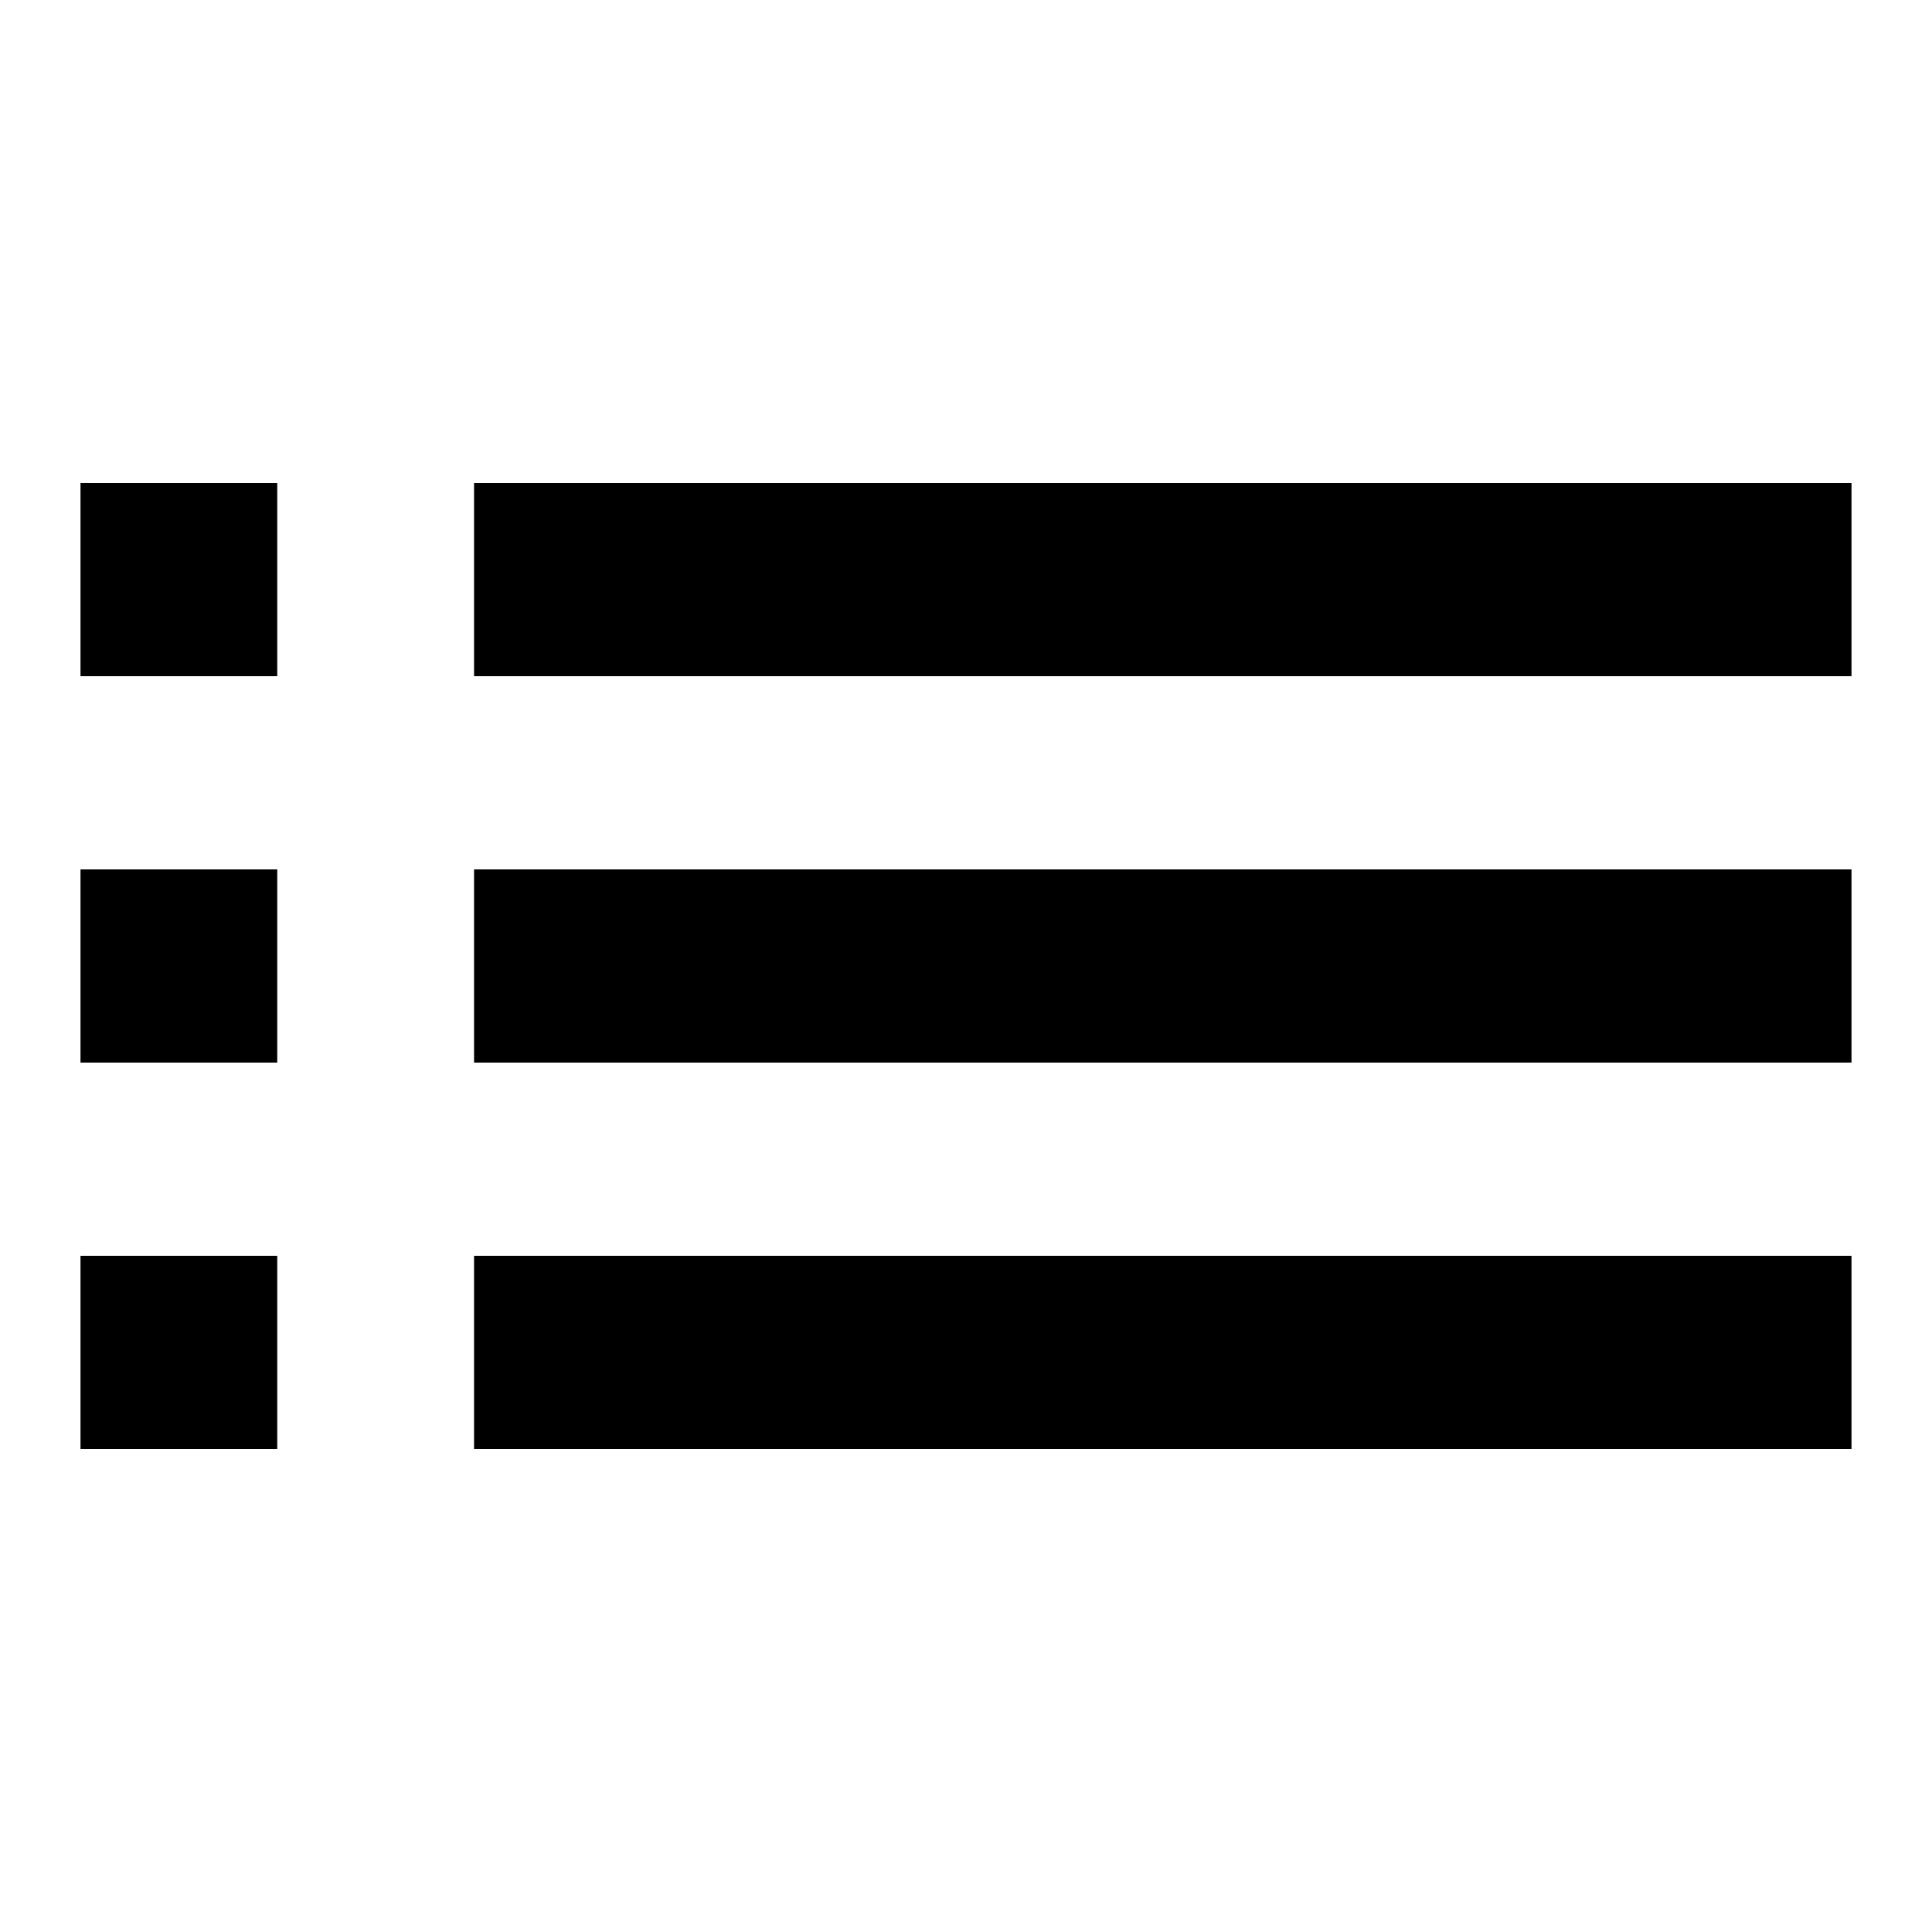
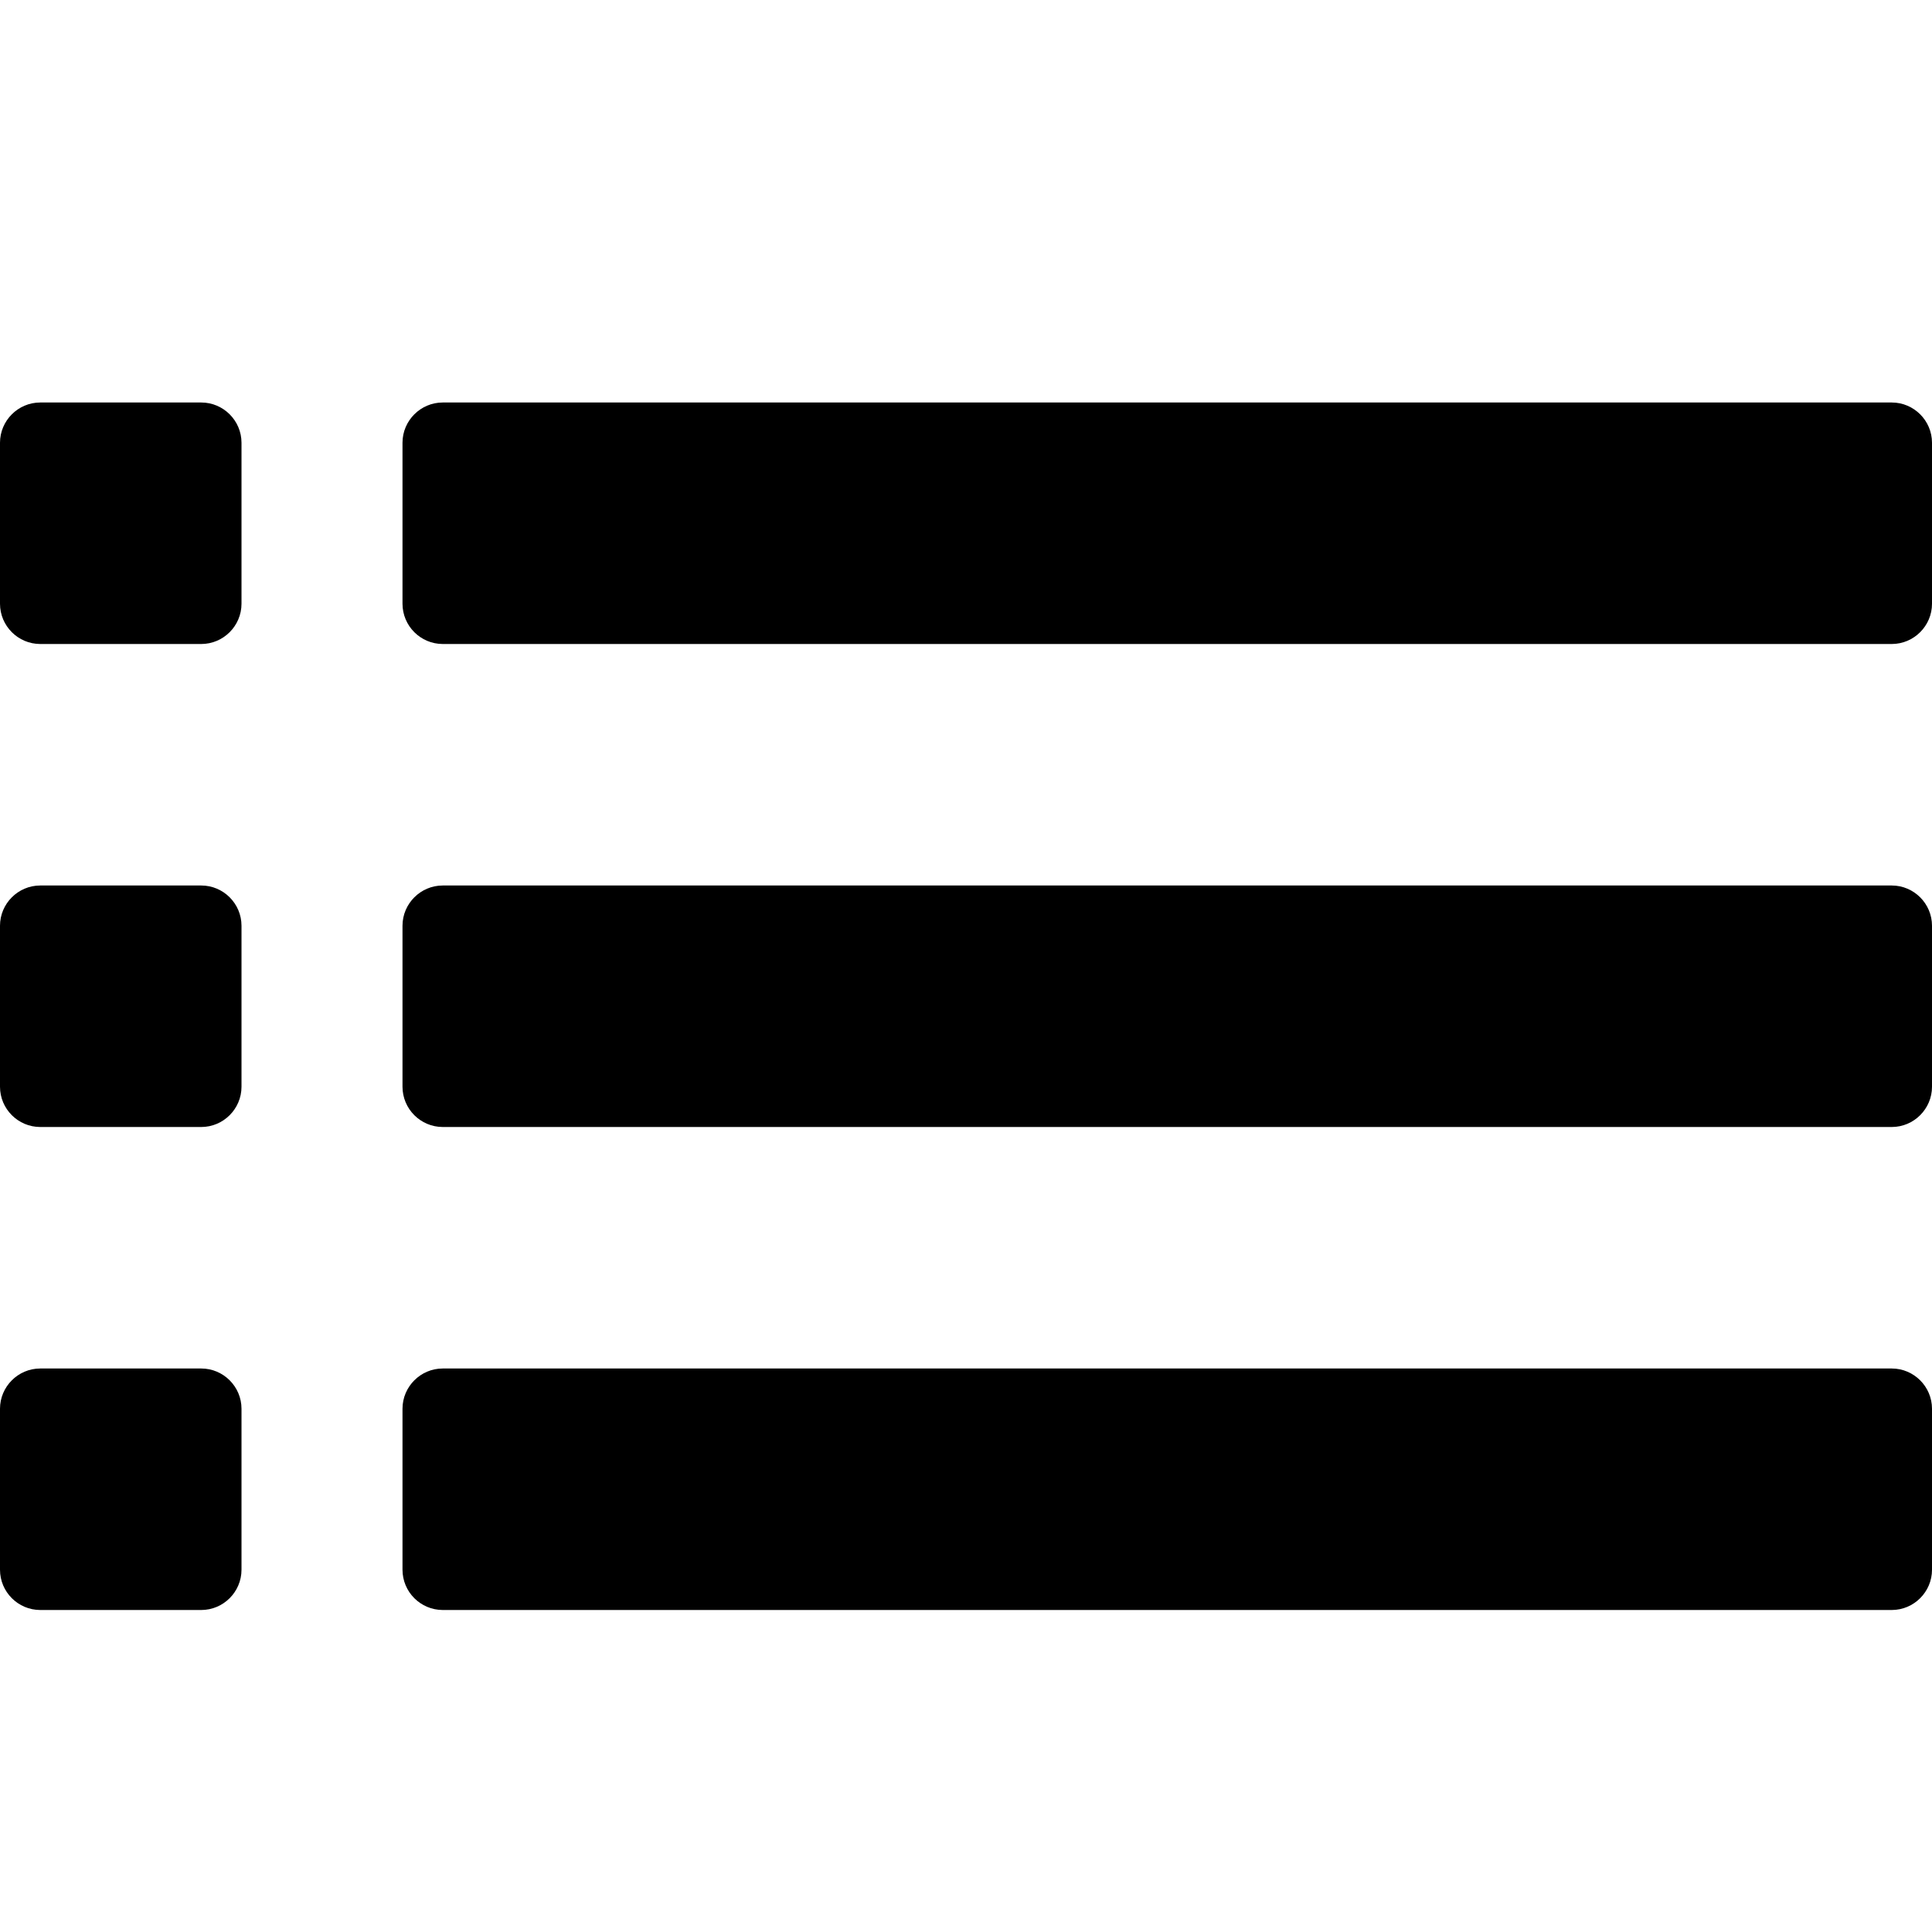
<svg xmlns="http://www.w3.org/2000/svg" width="24" height="24" viewBox="0 0 24 24">
-   <path d="M1 13.2h2.444v-2.4H1v2.4zM1 18h2.444v-2.4H1V18zm0-9.6h2.444V6H1v2.4zm4.889 4.8H23v-2.4H5.889v2.4zm0 4.8H23v-2.4H5.889V18zm0-12v2.4H23V6H5.889z" />
+   <path d="M24 19.5c0 .275-.225.5-.5.5h-18a.501.501 0 0 1-.5-.5v-2c0-.275.225-.5.5-.5h18c.275 0 .5.225.5.5v2zm-21 0c0 .275-.225.5-.5.5h-2a.501.501 0 0 1-.5-.5v-2c0-.275.225-.5.5-.5h2c.275 0 .5.225.5.5v2zm21-6c0 .275-.225.5-.5.5h-18a.501.501 0 0 1-.5-.5v-2c0-.275.225-.5.5-.5h18c.275 0 .5.225.5.5v2zm-21 0c0 .275-.225.5-.5.5h-2a.501.501 0 0 1-.5-.5v-2c0-.275.225-.5.5-.5h2c.275 0 .5.225.5.5v2zm21-6c0 .275-.225.5-.5.5h-18a.501.501 0 0 1-.5-.5v-2c0-.275.225-.5.5-.5h18c.275 0 .5.225.5.5v2zm-21 0c0 .275-.225.5-.5.5h-2a.501.501 0 0 1-.5-.5v-2c0-.275.225-.5.5-.5h2c.275 0 .5.225.5.5v2z" />
</svg>
